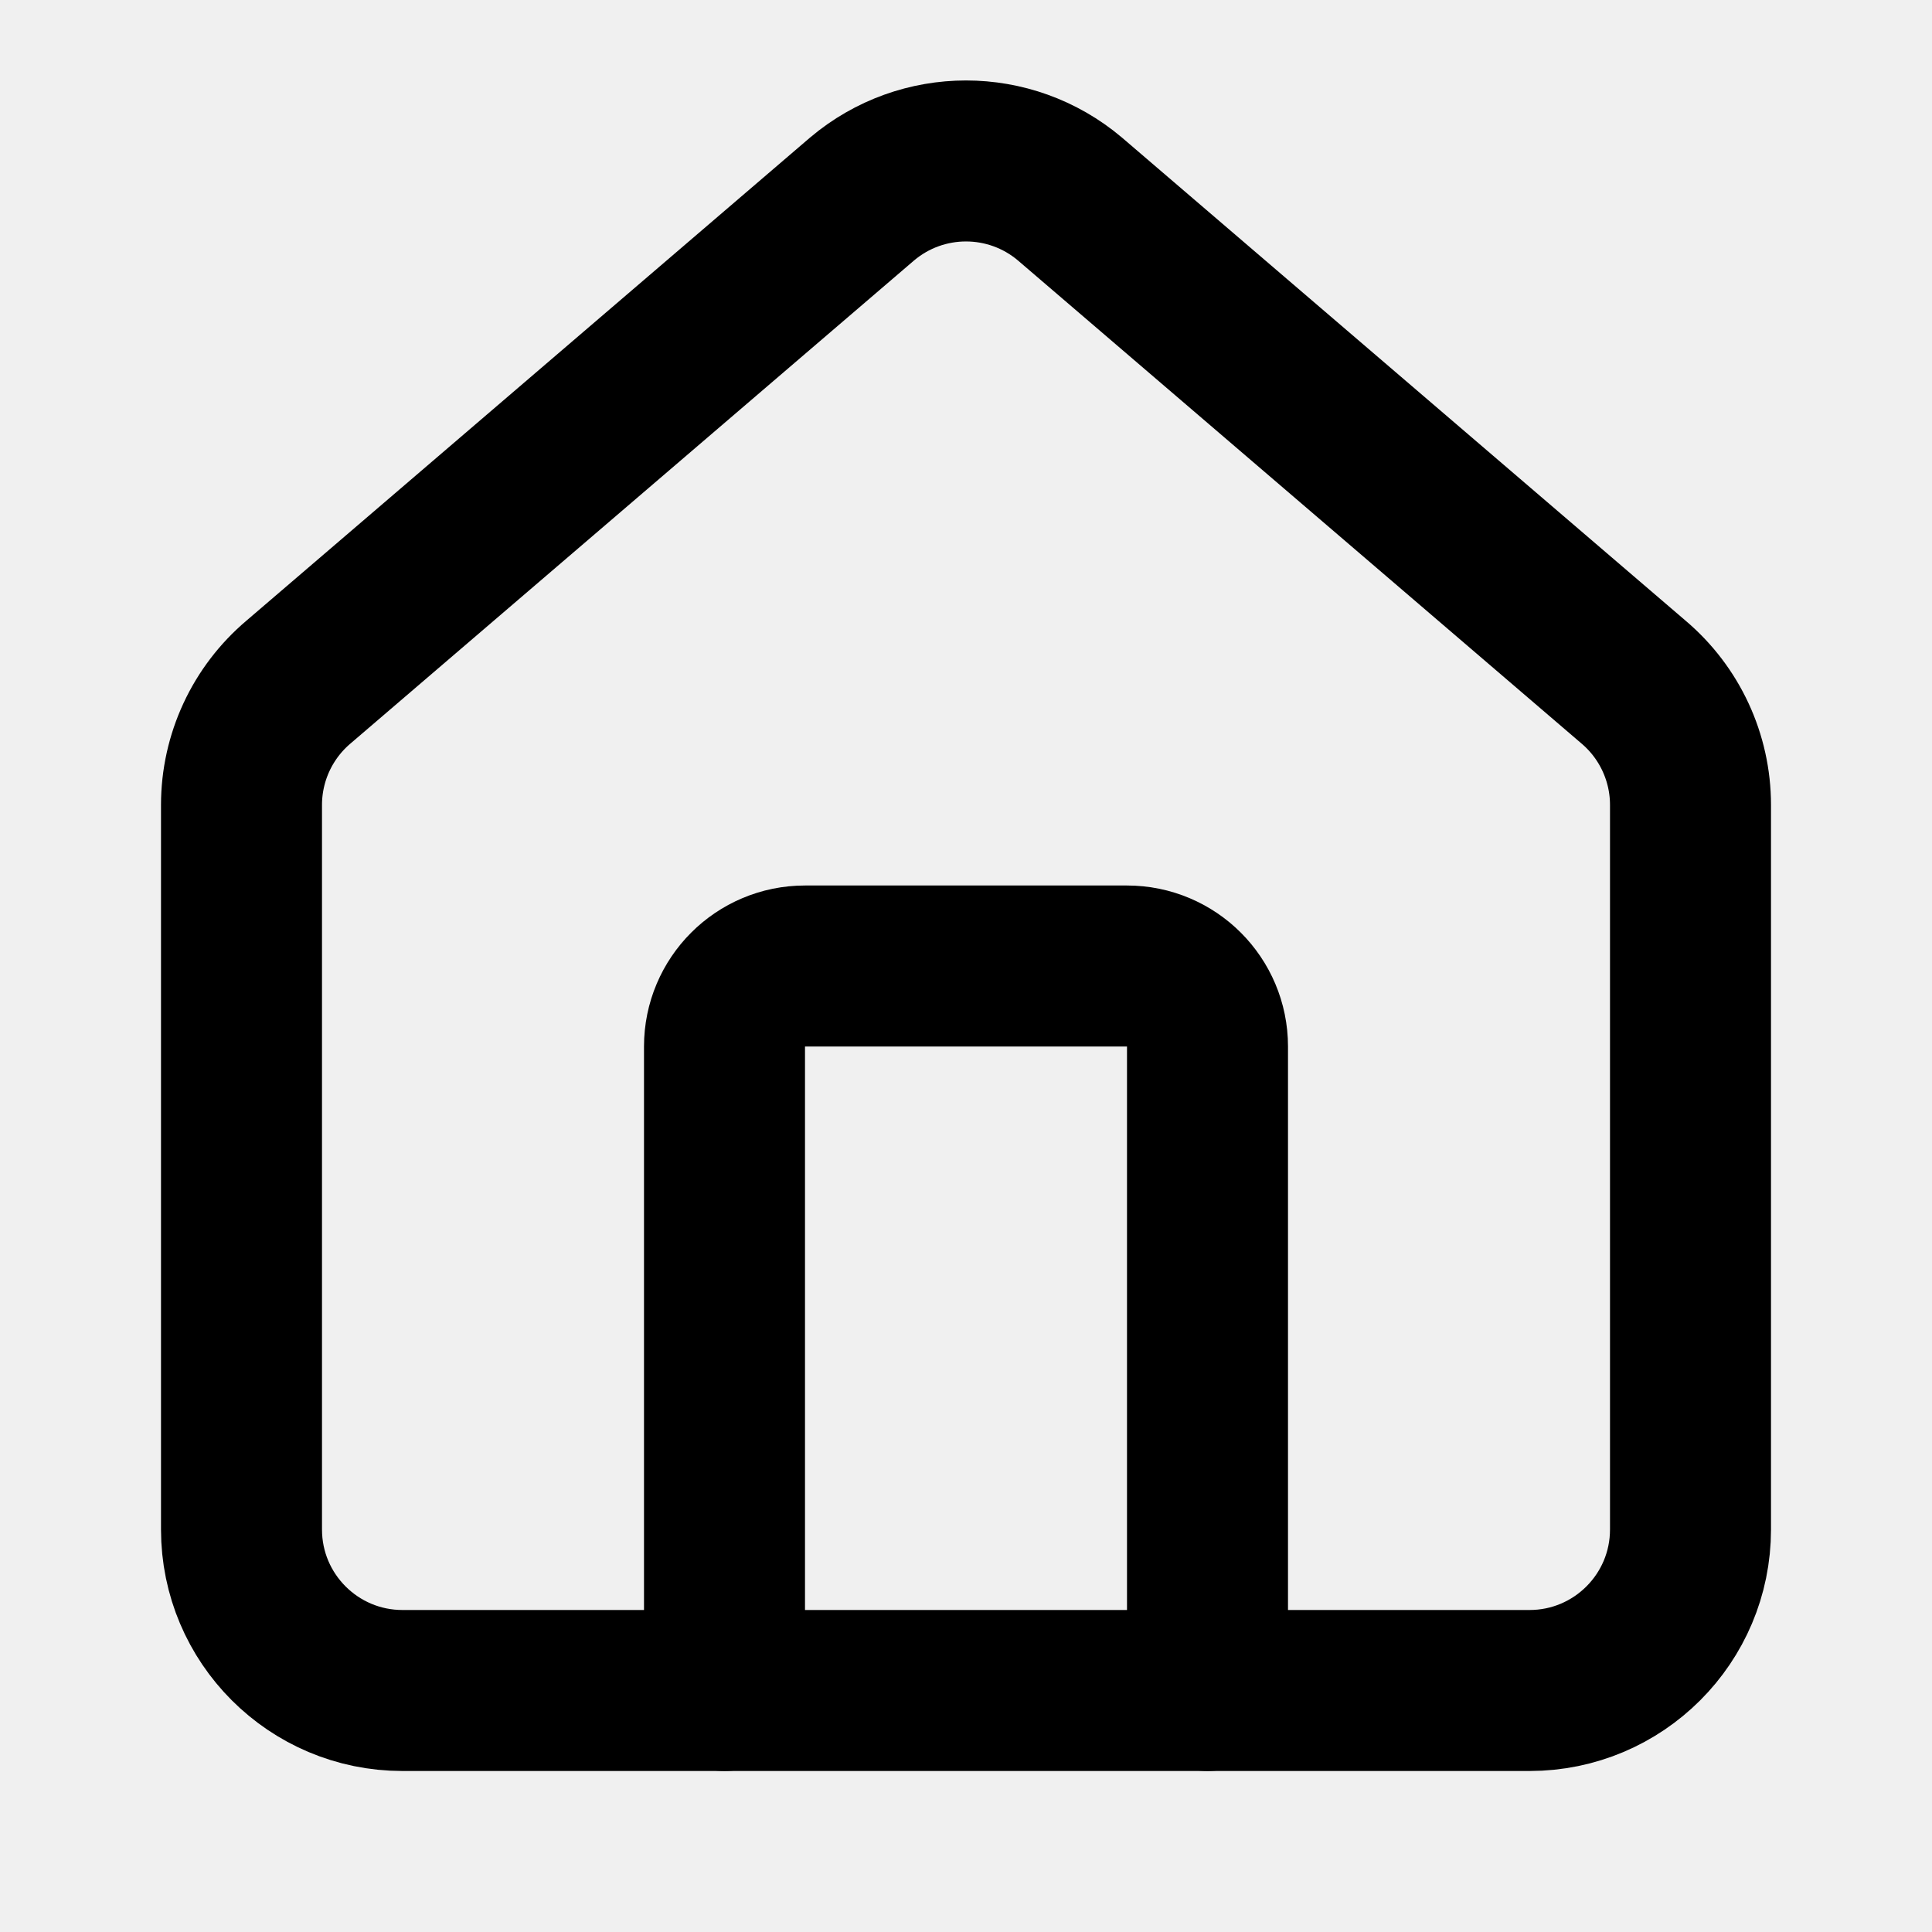
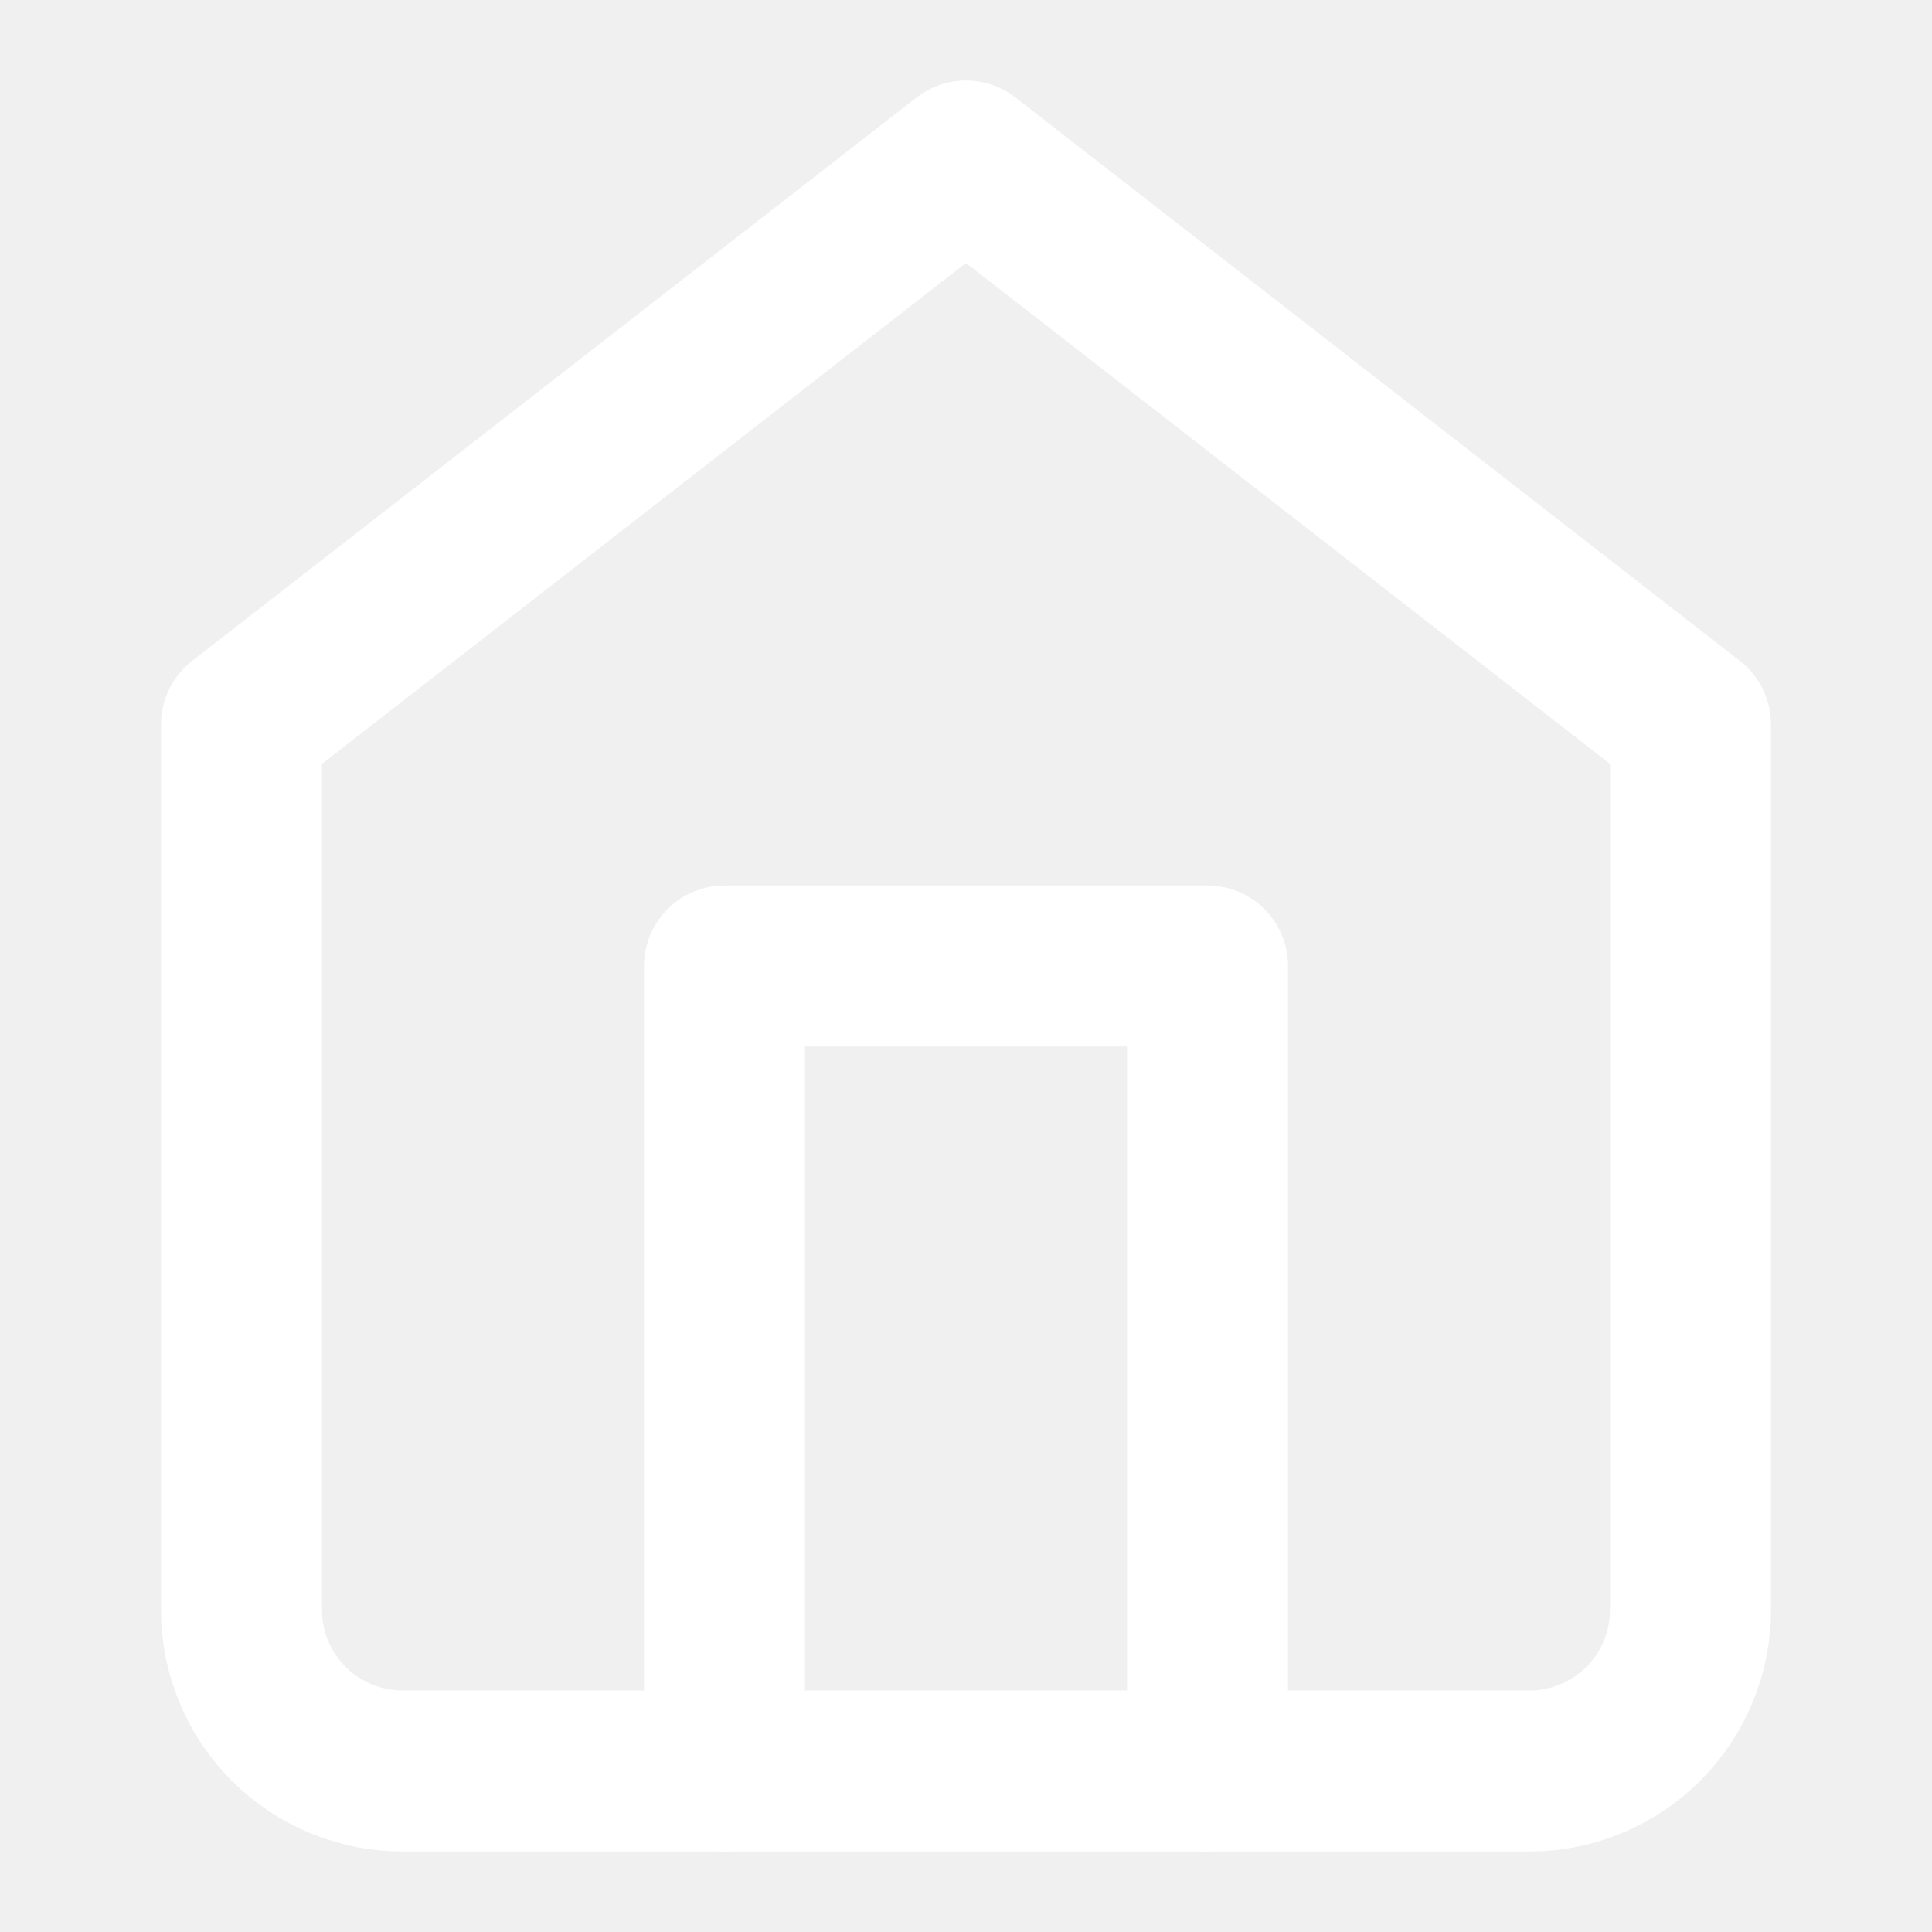
- <svg xmlns="http://www.w3.org/2000/svg" width="24" height="24" viewBox="0 0 24 24" fill="none" stroke="currentColor" stroke-width="2" stroke-linecap="round" stroke-linejoin="round" class="lucide lucide-house w-5 h-5" aria-hidden="true" data-source-pos="41:37-41:65" data-source-name="Home">
-   <path d="M15 21v-8a1 1 0 0 0-1-1h-4a1 1 0 0 0-1 1v8" />
-   <path d="M3 10a2 2 0 0 1 .709-1.528l7-6a2 2 0 0 1 2.582 0l7 6A2 2 0 0 1 21 10v9a2 2 0 0 1-2 2H5a2 2 0 0 1-2-2z" />
+ <svg xmlns="http://www.w3.org/2000/svg" width="24" height="24" viewBox="0 0 24 24" fill="none">
+   <path d="M3 9L12 2L21 9V20C21 20.53 20.789 21.039 20.414 21.414C20.039 21.789 19.53 22 19 22H5C4.47 22 3.961 21.789 3.586 21.414C3.211 21.039 3 20.53 3 20V9Z" stroke="white" stroke-width="2" stroke-linecap="round" stroke-linejoin="round" />
+   <path d="M9 22V12H15V22" stroke="white" stroke-width="2" stroke-linecap="round" stroke-linejoin="round" />
</svg>
